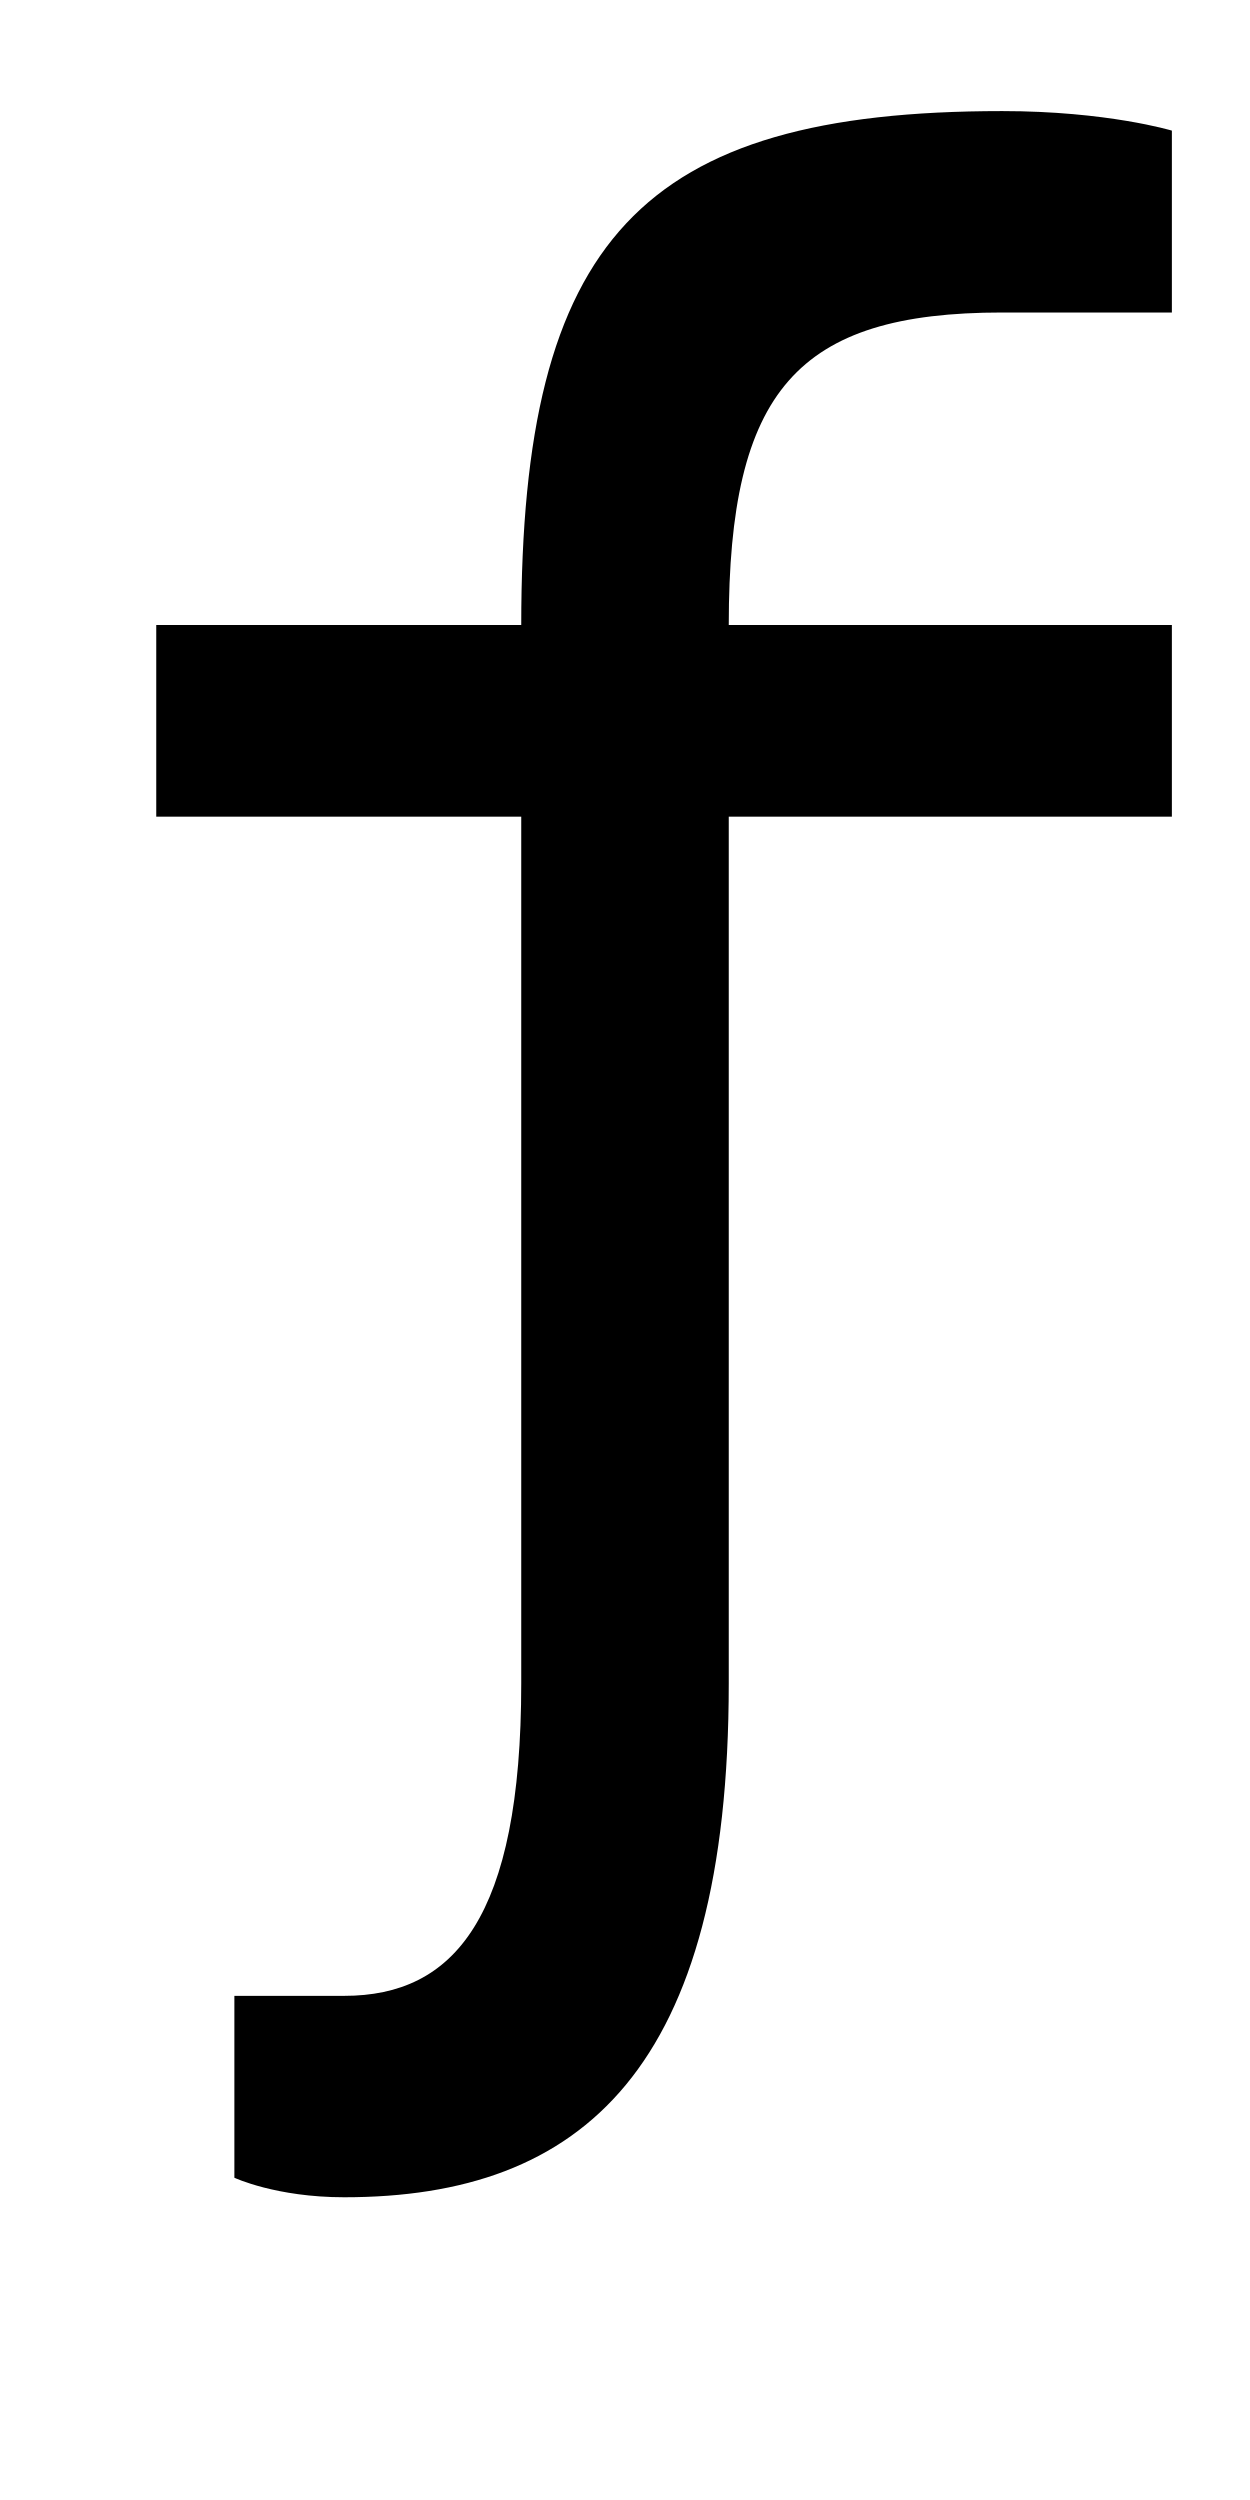
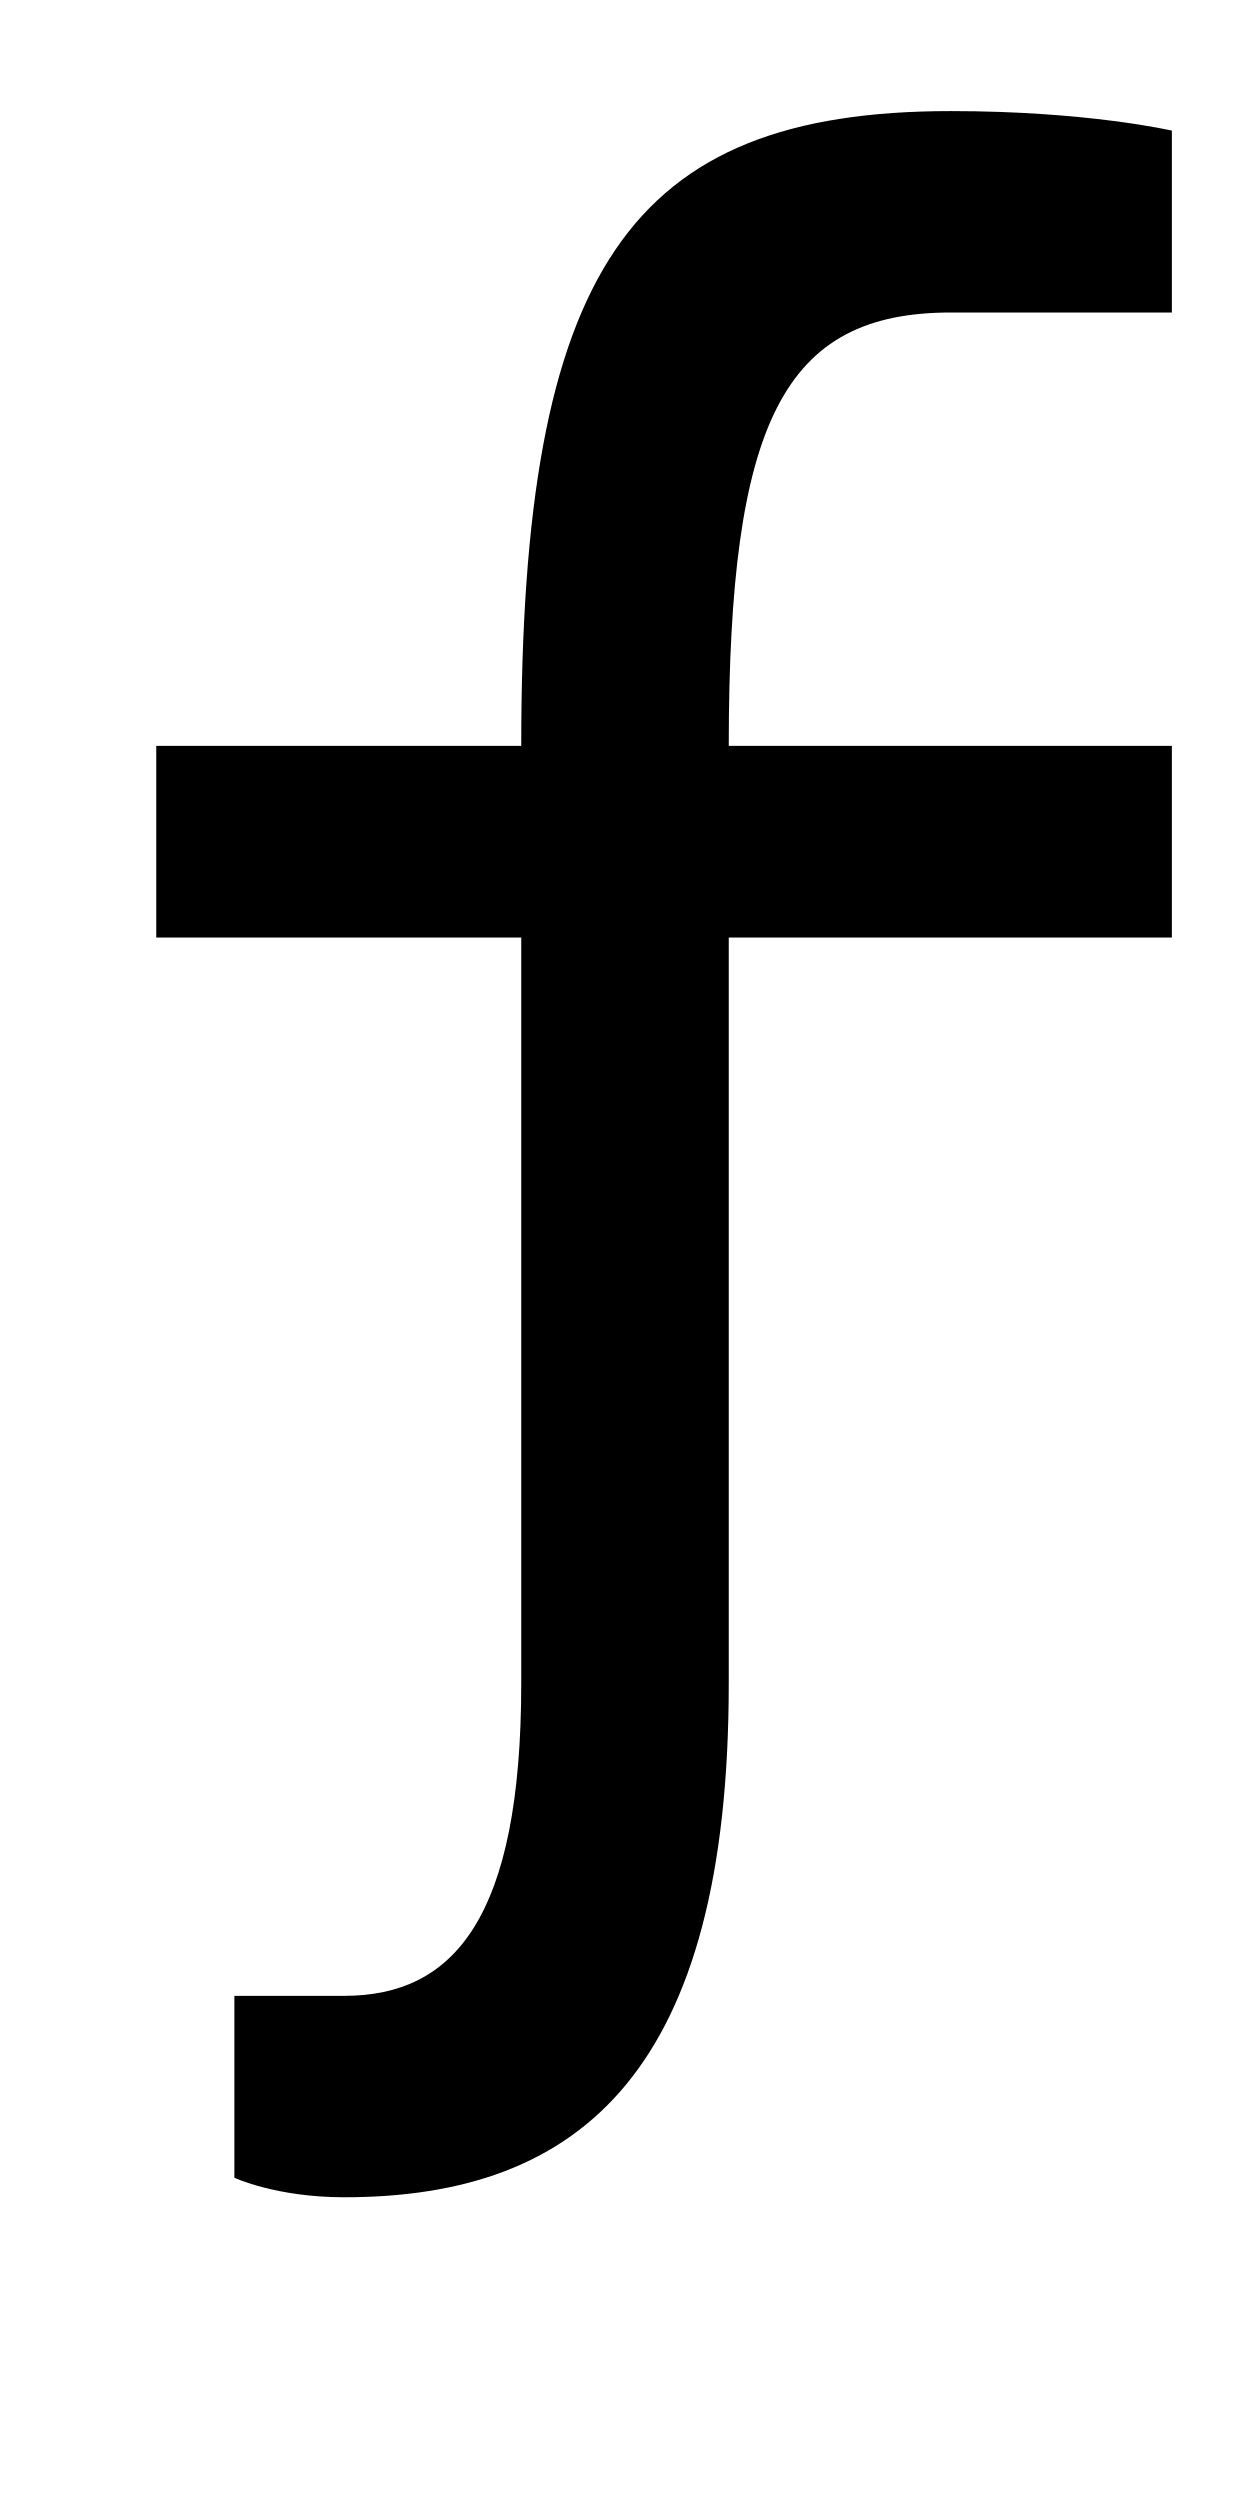
<svg xmlns="http://www.w3.org/2000/svg" version="1.1" width="1024" height="2048" id="svg3355">
  <defs id="defs3357" />
-   <path d="M 821,91 C 525.002,91 427,196.001 427,512 l -299,0 0,157 299,0 0,710 c 0,191.998 -54.995,256 -145,256 l -90,0 0,149 c 0,0 34.002,16 90,16 194.999,0 315,-104.999 315,-421 l 0,-710 363,0 0,-157 -363,0 c 0,-192.001 56.003,-256 224,-256 l 139,0 0,-149 c 0,0 -53.002,-16 -139,-16 z" id="path3157-3-2" style="fill:#000000;fill-opacity:1;stroke:none;display:inline" />
+   <path d="M 779,91 C 515.005,91 427,220.995 427,611 H 128 v 157 h 299 v 611 c 0,191.998 -54.995,256 -145,256 h -90 v 149 c 0,0 34.002,16 90,16 194.999,0 315,-104.999 315,-421 V 768 H 960 V 611 H 597 C 597,344.999 642.004,256 779,256 H 960 V 107 c 0,0 -68.995,-16 -181,-16 z" id="path3157-3-2" style="display:inline;fill:#000000;fill-opacity:1;stroke:none" />
</svg>
